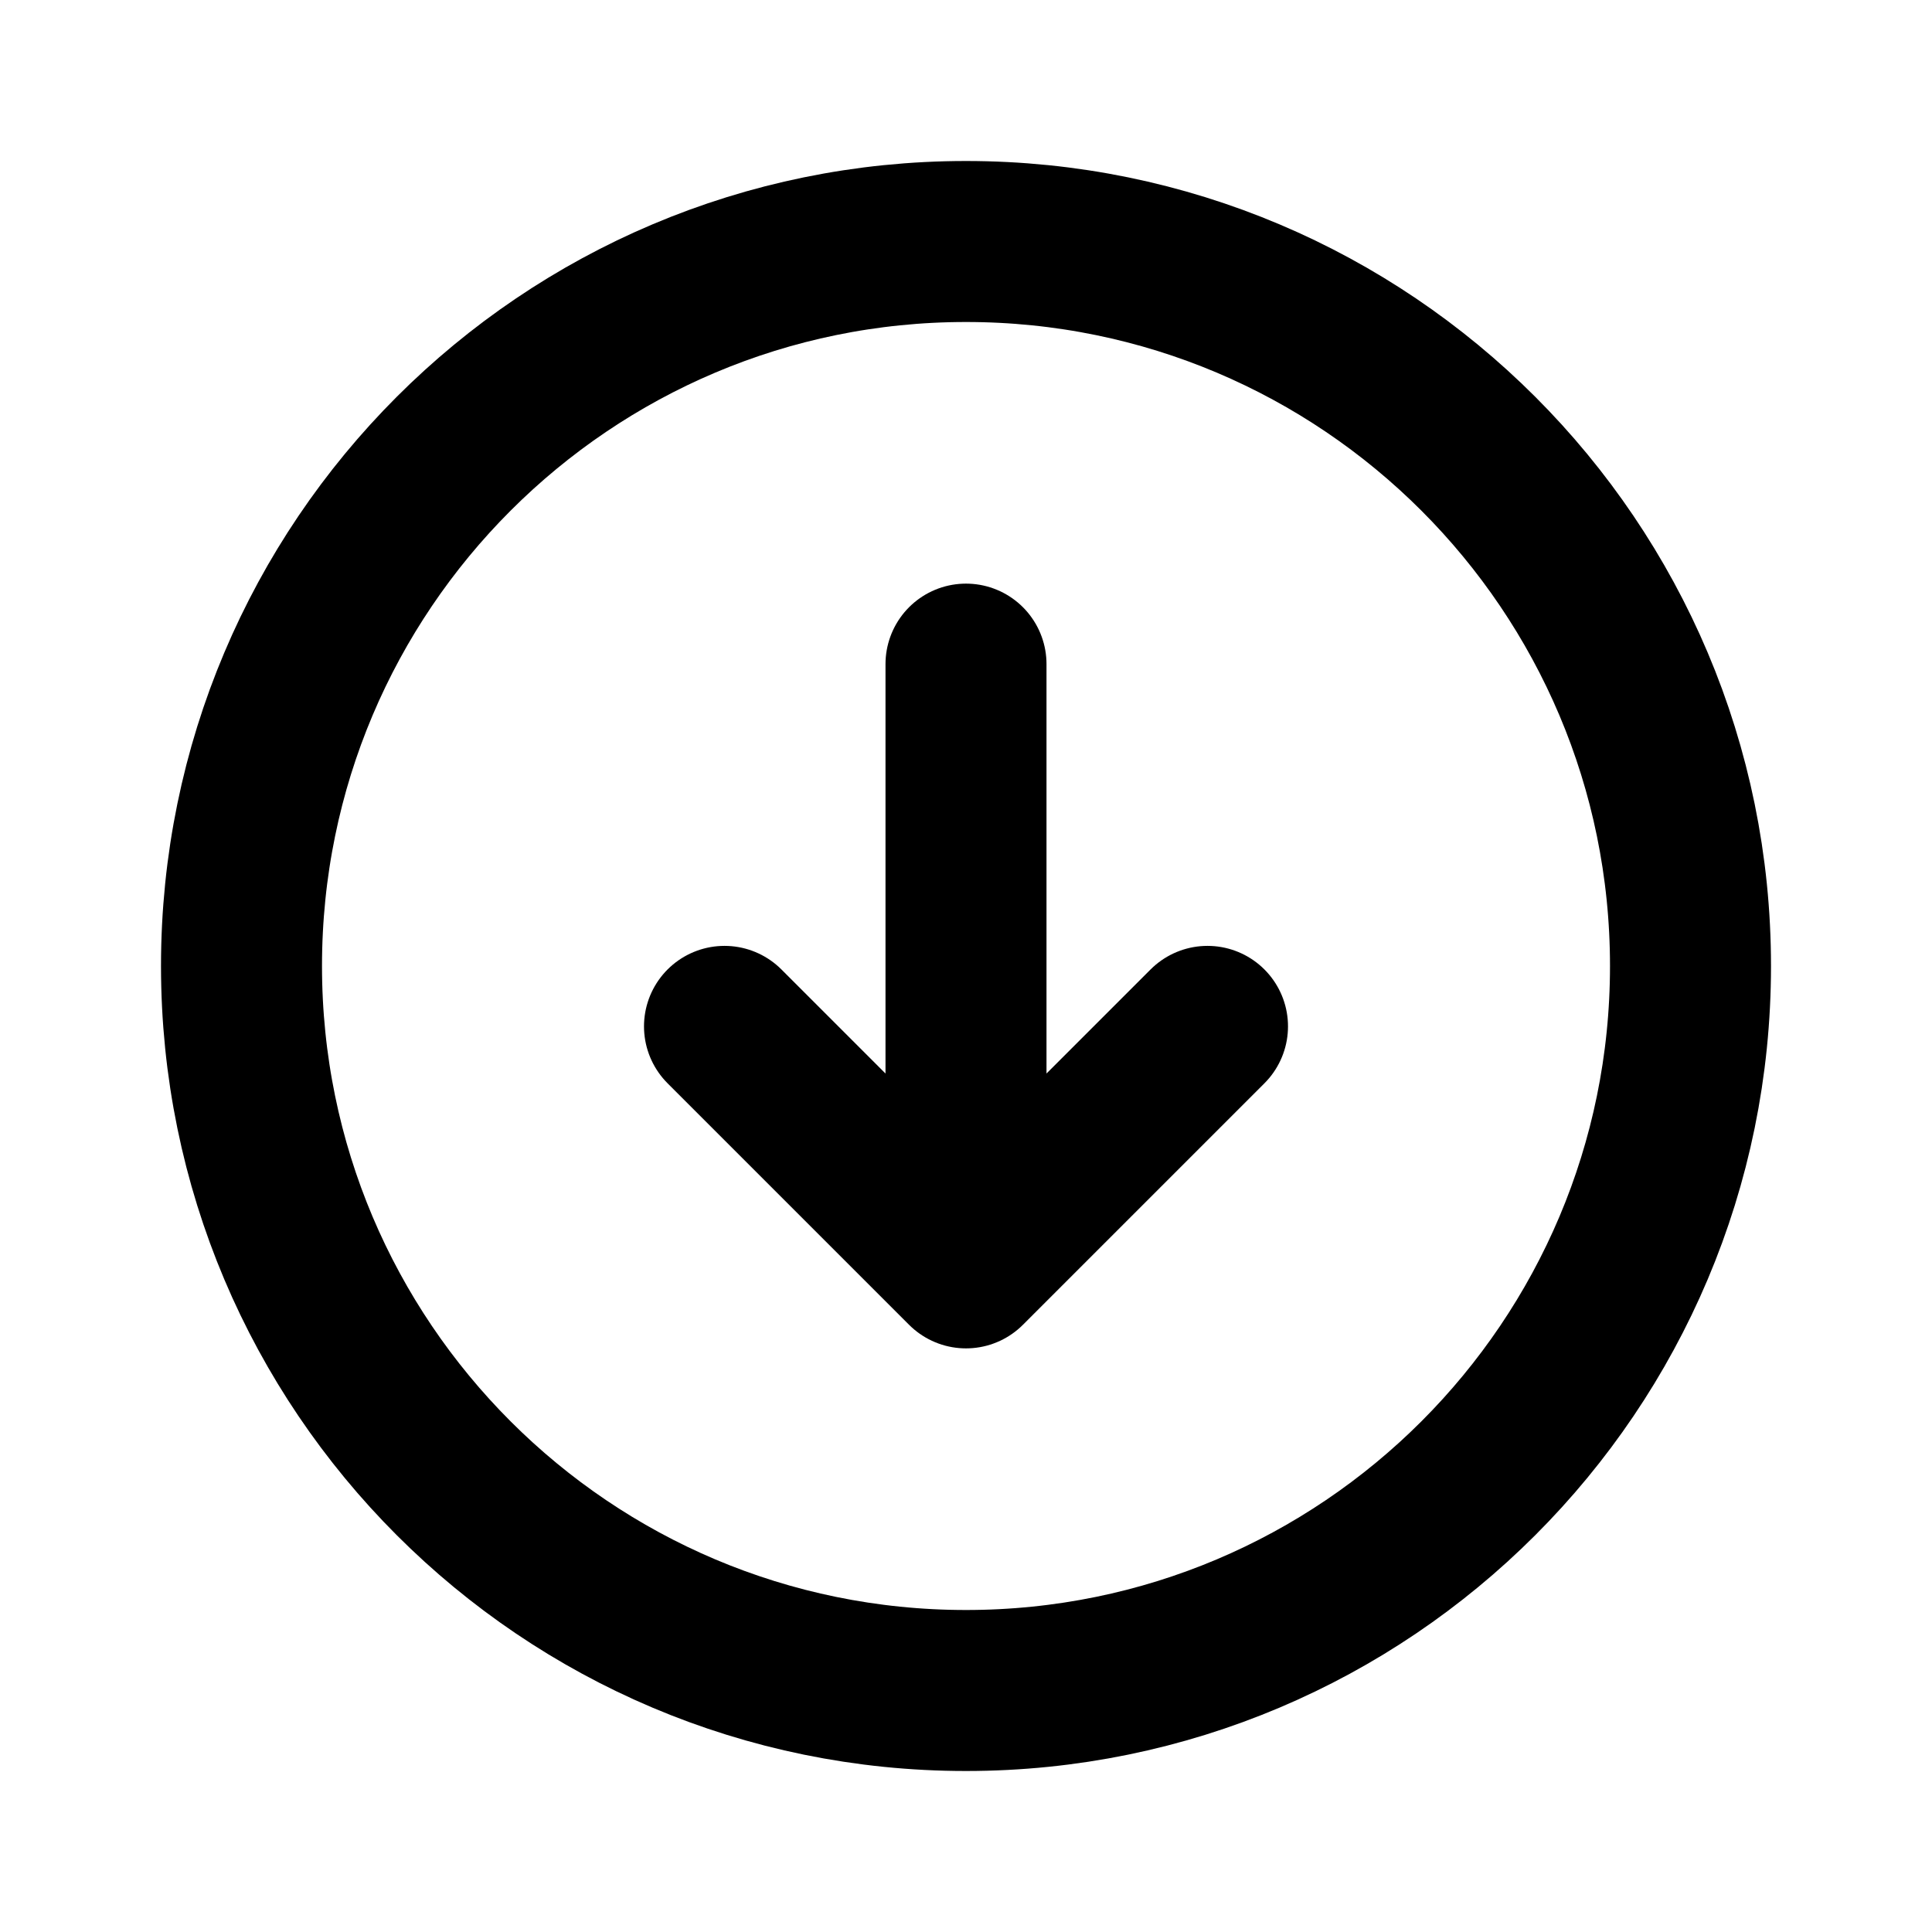
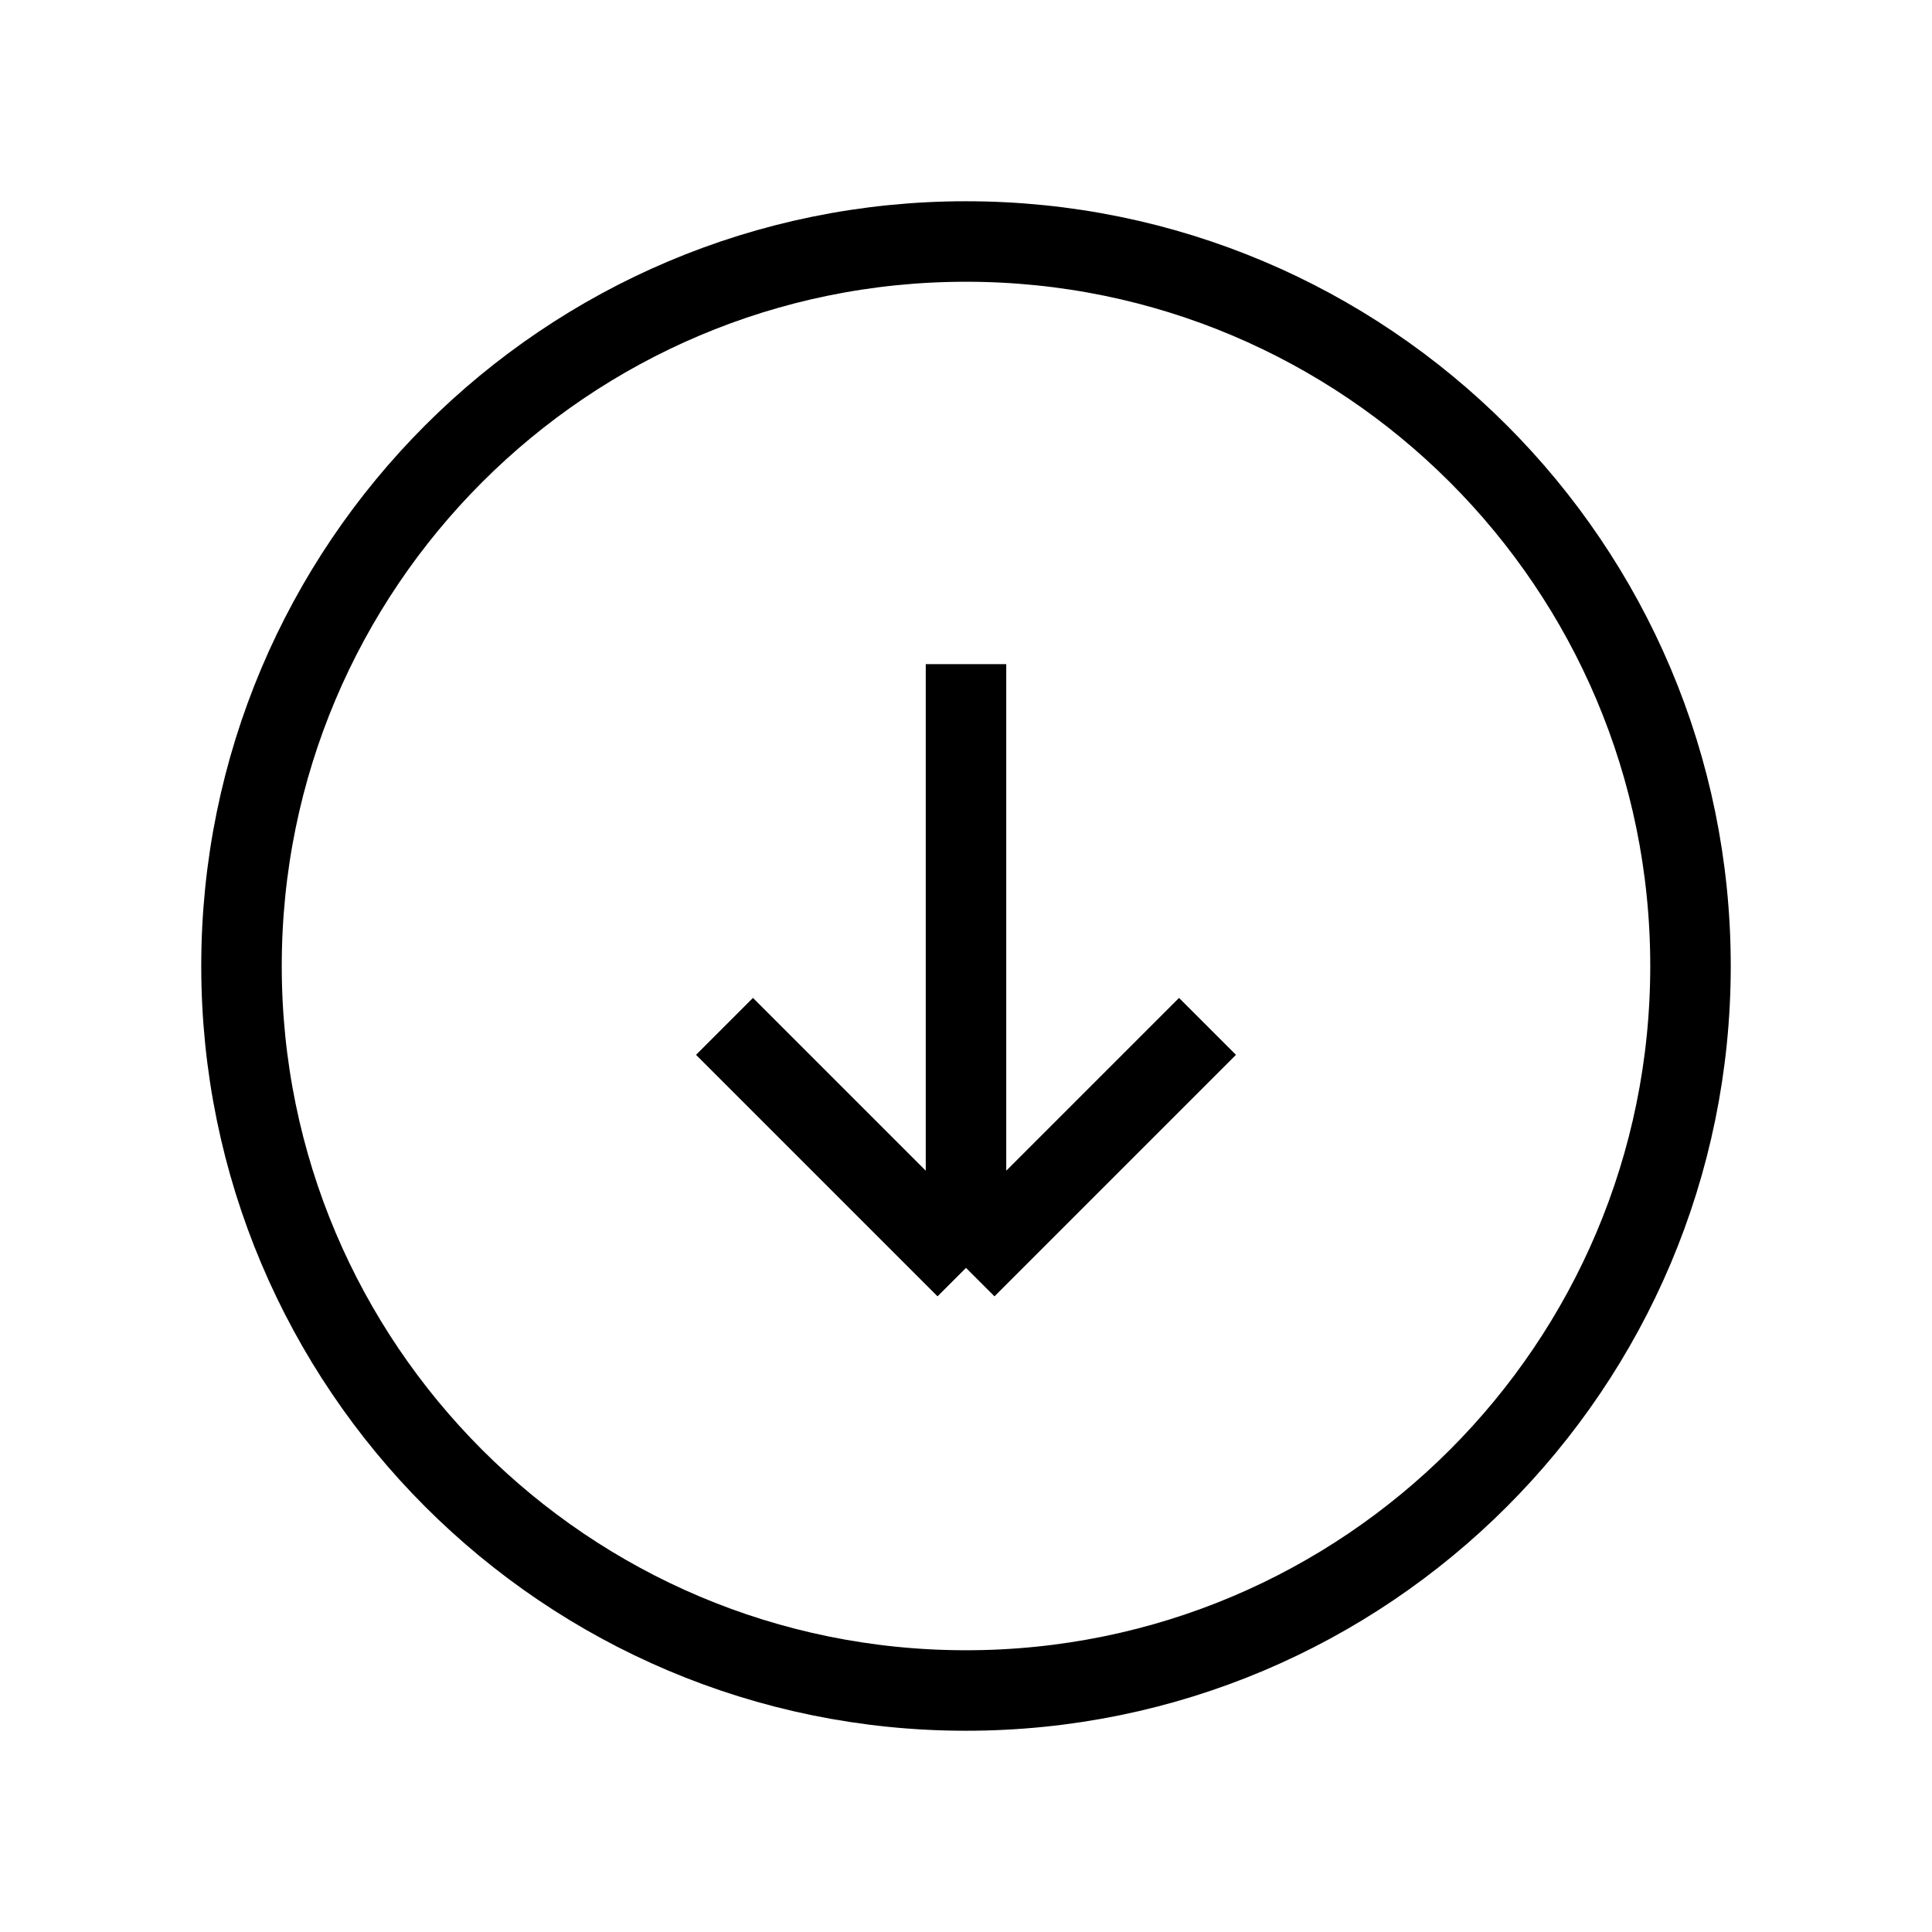
- <svg xmlns="http://www.w3.org/2000/svg" fill="none" viewBox="0 0 24 24" stroke-width="2" stroke="currentColor" aria-hidden="true" data-slot="icon">
-   <path stroke-linecap="round" stroke-linejoin="round" d="m9 12.75 3 3m0 0 3-3m-3 3v-7.5M21 12a9 9 0 1 1-18 0 9 9 0 0 1 18 0Z" />
+ <svg xmlns="http://www.w3.org/2000/svg" fill="none" viewBox="0 0 24 24" strokeWidth="2" stroke="currentColor" aria-hidden="true" data-slot="icon">
+   <path strokeLinecap="round" strokeLinejoin="round" d="m9 12.75 3 3m0 0 3-3m-3 3v-7.5M21 12a9 9 0 1 1-18 0 9 9 0 0 1 18 0Z" />
</svg>
